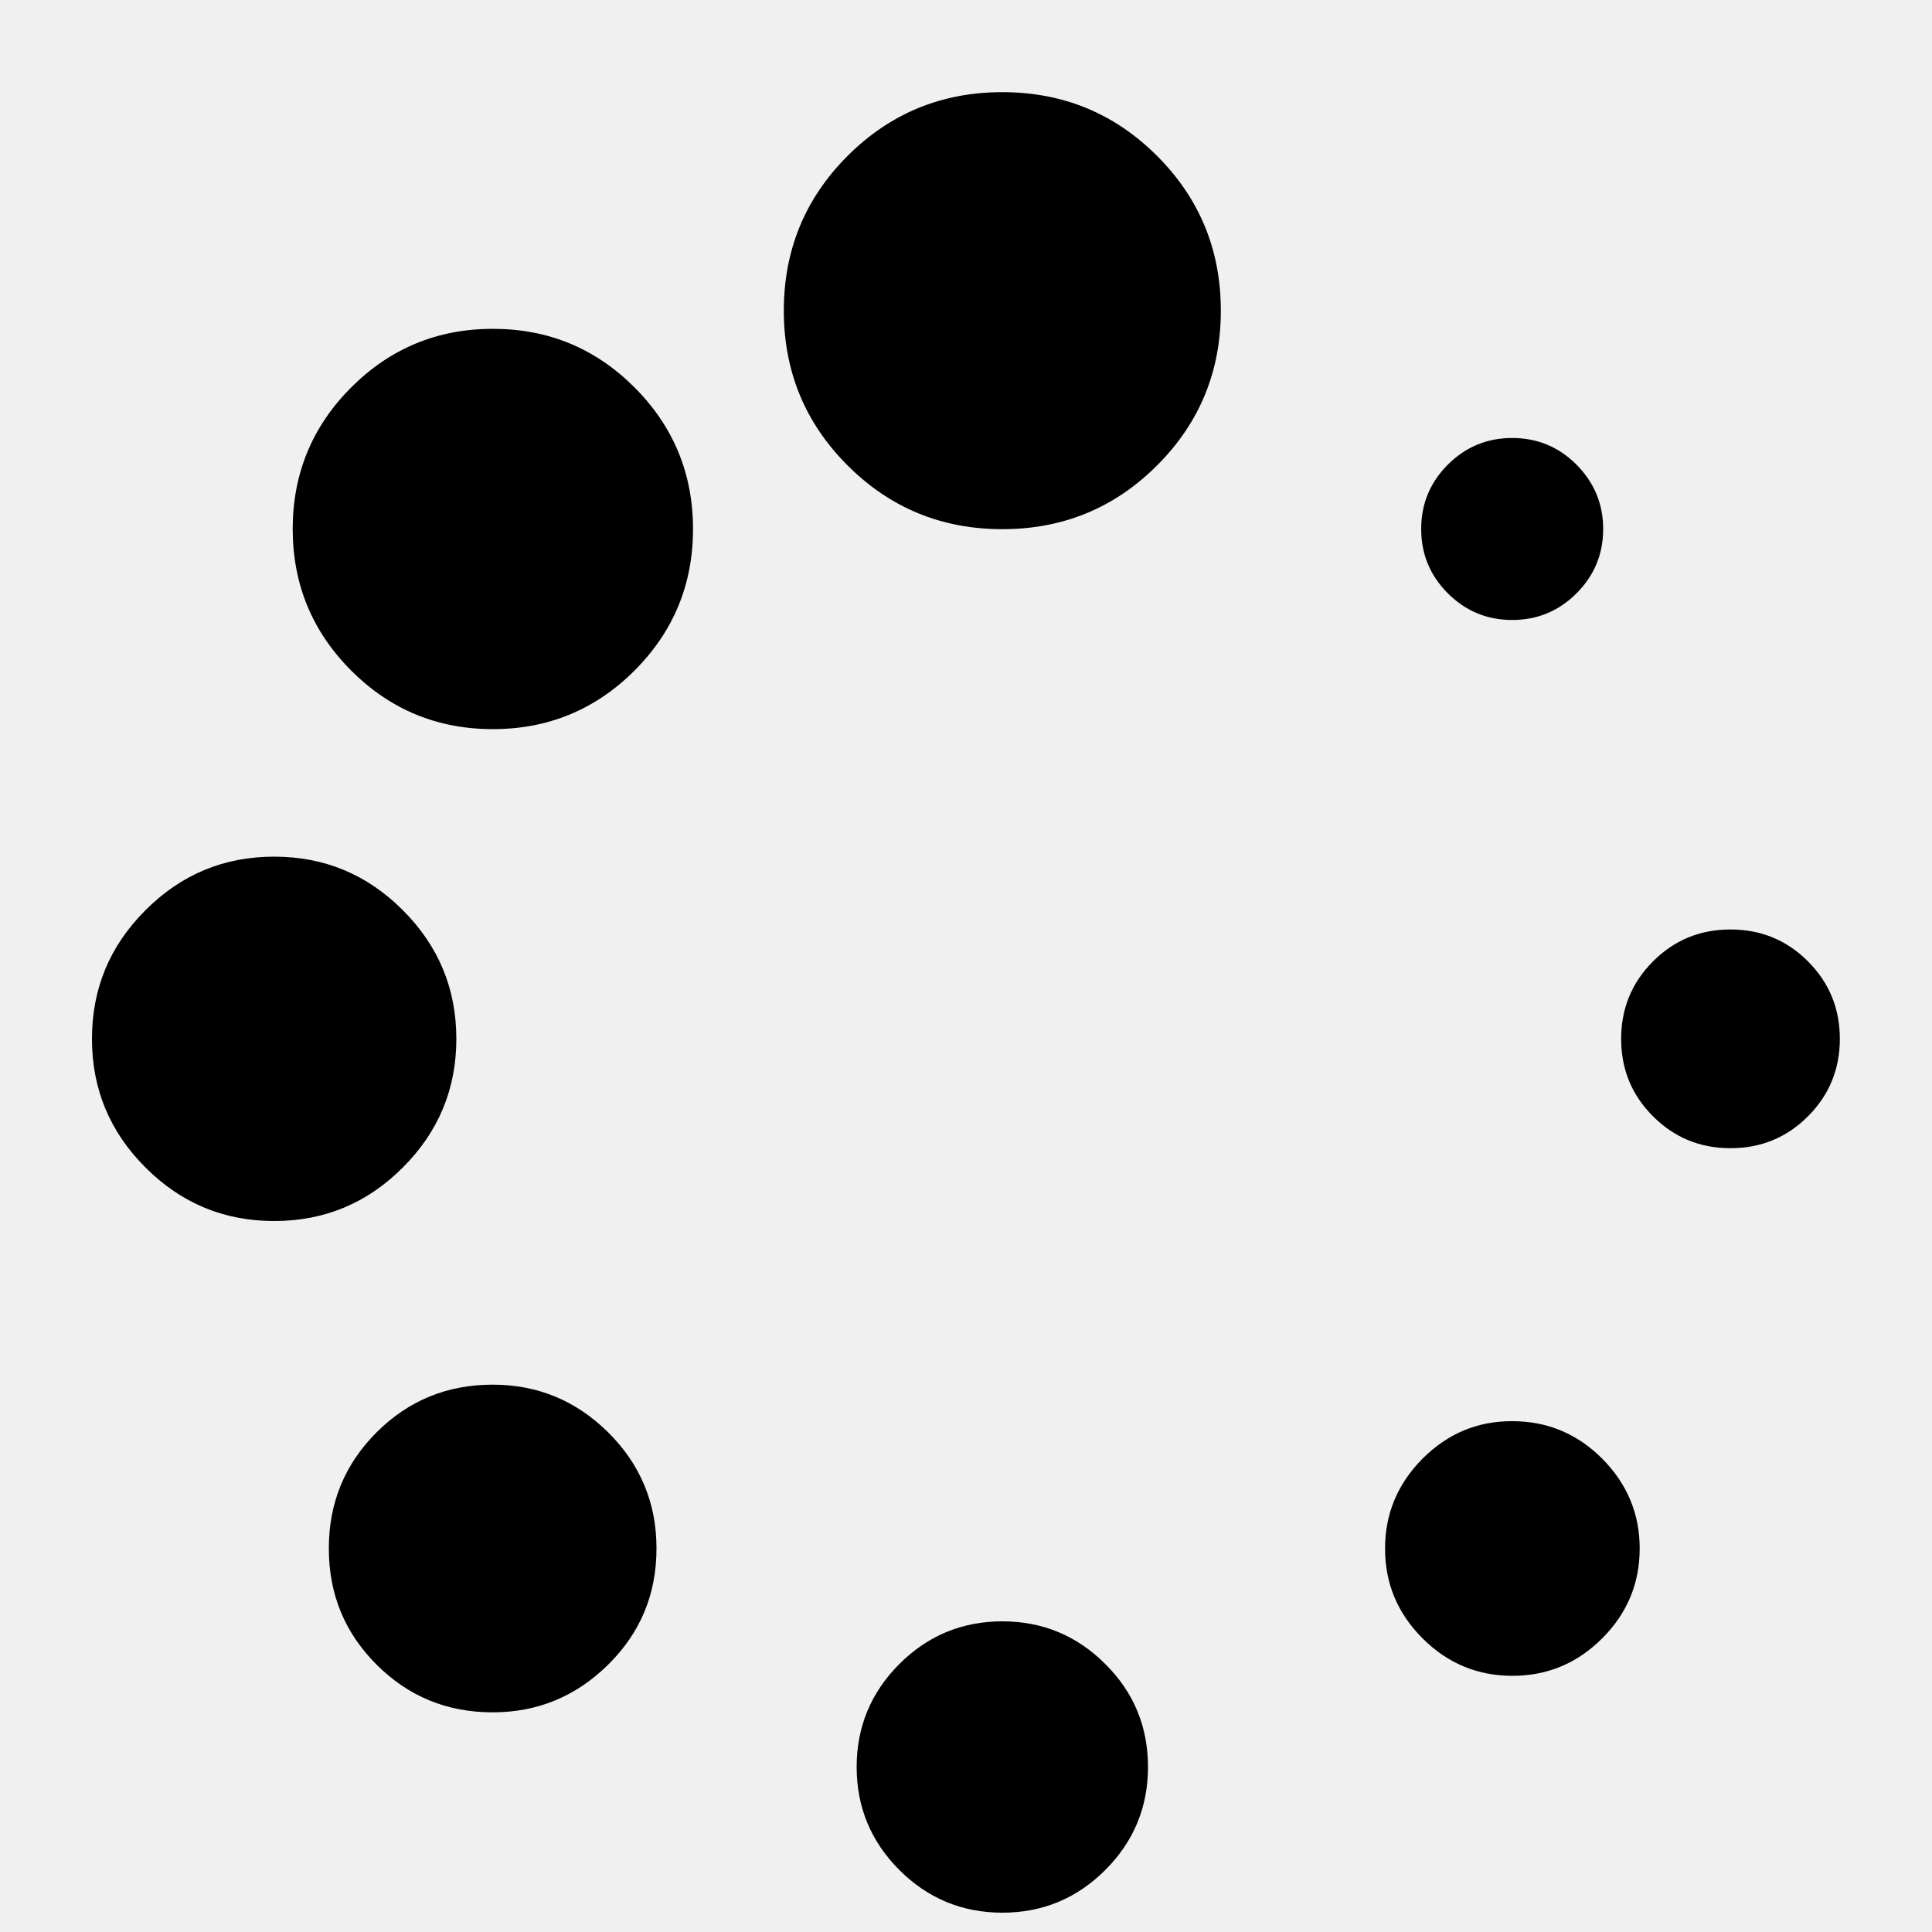
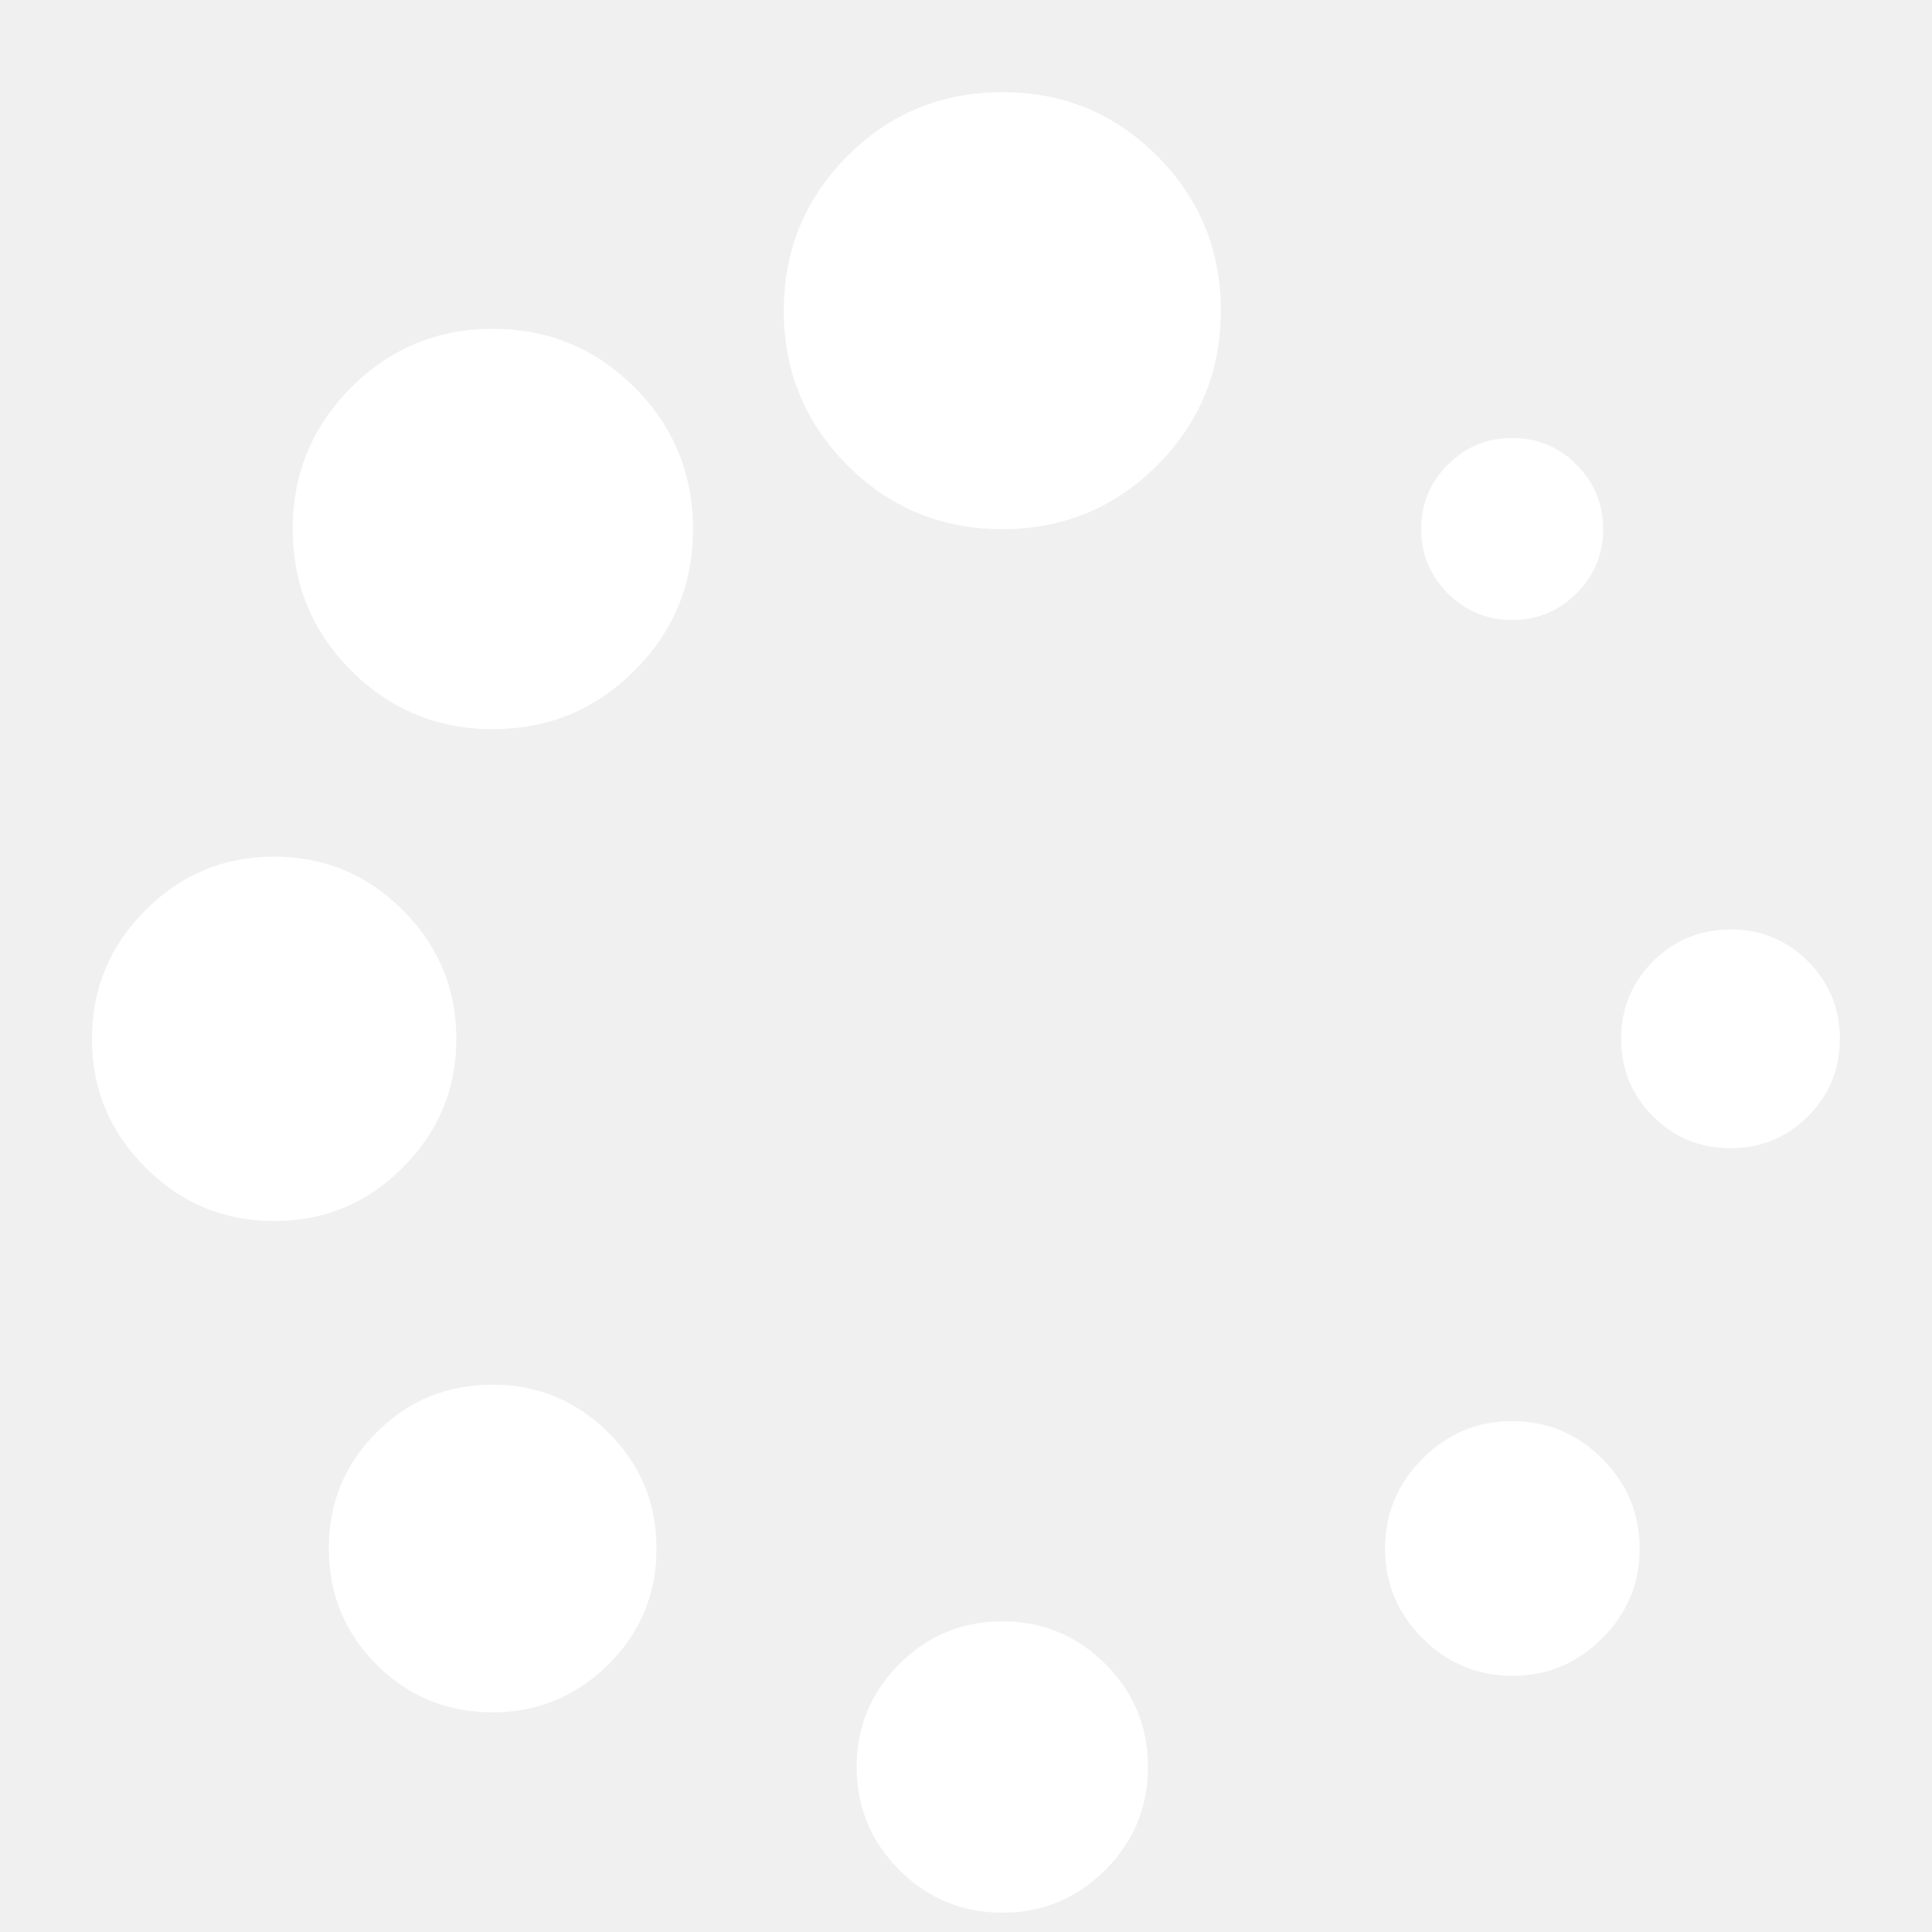
<svg xmlns="http://www.w3.org/2000/svg" version="1.1" x="0px" y="0px" viewBox="0 0 1000 1000" enable-background="new 0 0 1000 1000" xml:space="preserve">
  <g>
-     <path d="M47.7,10L47.7,10L47.7,10z" />
-     <path d="M339.8,801.5c0,23.6-8.3,43.6-25,60.1c-16.7,16.5-36.6,24.7-59.8,24.7c-23.6,0-43.6-8.2-60.1-24.7c-16.5-16.5-24.7-36.5-24.7-60.1s8.2-43.6,24.7-60.1c16.5-16.5,36.5-24.7,60.1-24.7c23.2,0,43.1,8.2,59.8,24.7C331.5,758,339.8,778,339.8,801.5z M594.2,914.6c0,20.8-7.4,38.6-22.1,53.3c-14.7,14.7-32.5,22.1-53.3,22.1c-20.8,0-38.6-7.4-53.3-22.1c-14.7-14.7-22.1-32.5-22.1-53.3c0-20.8,7.4-38.6,22.1-53.3c14.7-14.7,32.5-22.1,53.3-22.1c20.8,0,38.6,7.4,53.3,22.1C586.9,876,594.2,893.8,594.2,914.6z M236.2,537.7c0,25.9-9.2,48.1-27.7,66.6c-18.5,18.5-40.6,27.7-66.6,27.7s-48.1-9.2-66.6-27.7c-18.5-18.5-27.7-40.6-27.7-66.6s9.2-48.1,27.7-66.6s40.6-27.7,66.6-27.7s48.1,9.2,66.6,27.7S236.2,511.8,236.2,537.7z M848.7,801.5c0,18.1-6.5,33.6-19.4,46.5c-13,13-28.5,19.4-46.5,19.4c-18.1,0-33.6-6.5-46.5-19.4c-13-13-19.4-28.5-19.4-46.5c0-18,6.5-33.5,19.4-46.5c13-13,28.5-19.5,46.5-19.4c18.1,0,33.6,6.5,46.5,19.4C842.2,768,848.7,783.5,848.7,801.5z M358.7,273.8c0,28.7-10.1,53.1-30.3,73.3c-20.2,20.2-44.7,30.3-73.3,30.3c-28.7,0-53.1-10.1-73.3-30.3c-20.2-20.2-30.3-44.7-30.3-73.3s10.1-53.1,30.3-73.3c20.2-20.2,44.7-30.3,73.3-30.3c28.7,0,53.1,10.1,73.3,30.3C348.6,220.7,358.7,245.2,358.7,273.8z M631.9,160.8c0,31.4-11,58.1-33,80.1c-22,22-48.7,33-80.1,33c-31.4,0-58.1-11-80.1-33c-22-22-33-48.7-33-80.1c0-31.4,11-58.1,33-80.1c22-22,48.7-33,80.1-33c31.4,0,58.1,11,80.1,33C620.9,102.7,631.9,129.4,631.9,160.8z M952.3,537.7c0,15.7-5.5,29.1-16.5,40.1c-11,11-24.3,16.5-40.1,16.5s-29.1-5.5-40.1-16.5c-11-11-16.5-24.3-16.5-40.1c0-15.7,5.5-29.1,16.5-40.1c11-11,24.3-16.5,40.1-16.5s29.1,5.5,40.1,16.5C946.8,508.6,952.3,522,952.3,537.7z M829.8,273.8c0,13-4.6,24.1-13.8,33.3c-9.2,9.2-20.3,13.8-33.3,13.8c-13,0-24.1-4.6-33.3-13.8c-9.2-9.2-13.8-20.3-13.8-33.3c0-13,4.6-24.1,13.8-33.3c9.2-9.2,20.3-13.8,33.3-13.8c13,0,24.1,4.6,33.3,13.8C825.2,249.8,829.8,260.9,829.8,273.8z" />
+     <path fill="#ffffff" d="M47.7,10L47.7,10L47.7,10z" />
+     <path fill="#ffffff" d="M339.8,801.5c0,23.6-8.3,43.6-25,60.1c-16.7,16.5-36.6,24.7-59.8,24.7c-23.6,0-43.6-8.2-60.1-24.7c-16.5-16.5-24.7-36.5-24.7-60.1s8.2-43.6,24.7-60.1c16.5-16.5,36.5-24.7,60.1-24.7c23.2,0,43.1,8.2,59.8,24.7C331.5,758,339.8,778,339.8,801.5z M594.2,914.6c0,20.8-7.4,38.6-22.1,53.3c-14.7,14.7-32.5,22.1-53.3,22.1c-20.8,0-38.6-7.4-53.3-22.1c-14.7-14.7-22.1-32.5-22.1-53.3c0-20.8,7.4-38.6,22.1-53.3c14.7-14.7,32.5-22.1,53.3-22.1c20.8,0,38.6,7.4,53.3,22.1C586.9,876,594.2,893.8,594.2,914.6z M236.2,537.7c0,25.9-9.2,48.1-27.7,66.6c-18.5,18.5-40.6,27.7-66.6,27.7s-48.1-9.2-66.6-27.7c-18.5-18.5-27.7-40.6-27.7-66.6s9.2-48.1,27.7-66.6s40.6-27.7,66.6-27.7s48.1,9.2,66.6,27.7S236.2,511.8,236.2,537.7z M848.7,801.5c0,18.1-6.5,33.6-19.4,46.5c-13,13-28.5,19.4-46.5,19.4c-18.1,0-33.6-6.5-46.5-19.4c-13-13-19.4-28.5-19.4-46.5c0-18,6.5-33.5,19.4-46.5c13-13,28.5-19.5,46.5-19.4c18.1,0,33.6,6.5,46.5,19.4C842.2,768,848.7,783.5,848.7,801.5z M358.7,273.8c0,28.7-10.1,53.1-30.3,73.3c-20.2,20.2-44.7,30.3-73.3,30.3c-28.7,0-53.1-10.1-73.3-30.3c-20.2-20.2-30.3-44.7-30.3-73.3s10.1-53.1,30.3-73.3c20.2-20.2,44.7-30.3,73.3-30.3c28.7,0,53.1,10.1,73.3,30.3C348.6,220.7,358.7,245.2,358.7,273.8z M631.9,160.8c0,31.4-11,58.1-33,80.1c-22,22-48.7,33-80.1,33c-31.4,0-58.1-11-80.1-33c-22-22-33-48.7-33-80.1c0-31.4,11-58.1,33-80.1c22-22,48.7-33,80.1-33c31.4,0,58.1,11,80.1,33C620.9,102.7,631.9,129.4,631.9,160.8z M952.3,537.7c0,15.7-5.5,29.1-16.5,40.1c-11,11-24.3,16.5-40.1,16.5s-29.1-5.5-40.1-16.5c-11-11-16.5-24.3-16.5-40.1c0-15.7,5.5-29.1,16.5-40.1c11-11,24.3-16.5,40.1-16.5s29.1,5.5,40.1,16.5C946.8,508.6,952.3,522,952.3,537.7z M829.8,273.8c0,13-4.6,24.1-13.8,33.3c-9.2,9.2-20.3,13.8-33.3,13.8c-13,0-24.1-4.6-33.3-13.8c-9.2-9.2-13.8-20.3-13.8-33.3c0-13,4.6-24.1,13.8-33.3c9.2-9.2,20.3-13.8,33.3-13.8c13,0,24.1,4.6,33.3,13.8C825.2,249.8,829.8,260.9,829.8,273.8z" />
  </g>
</svg>
